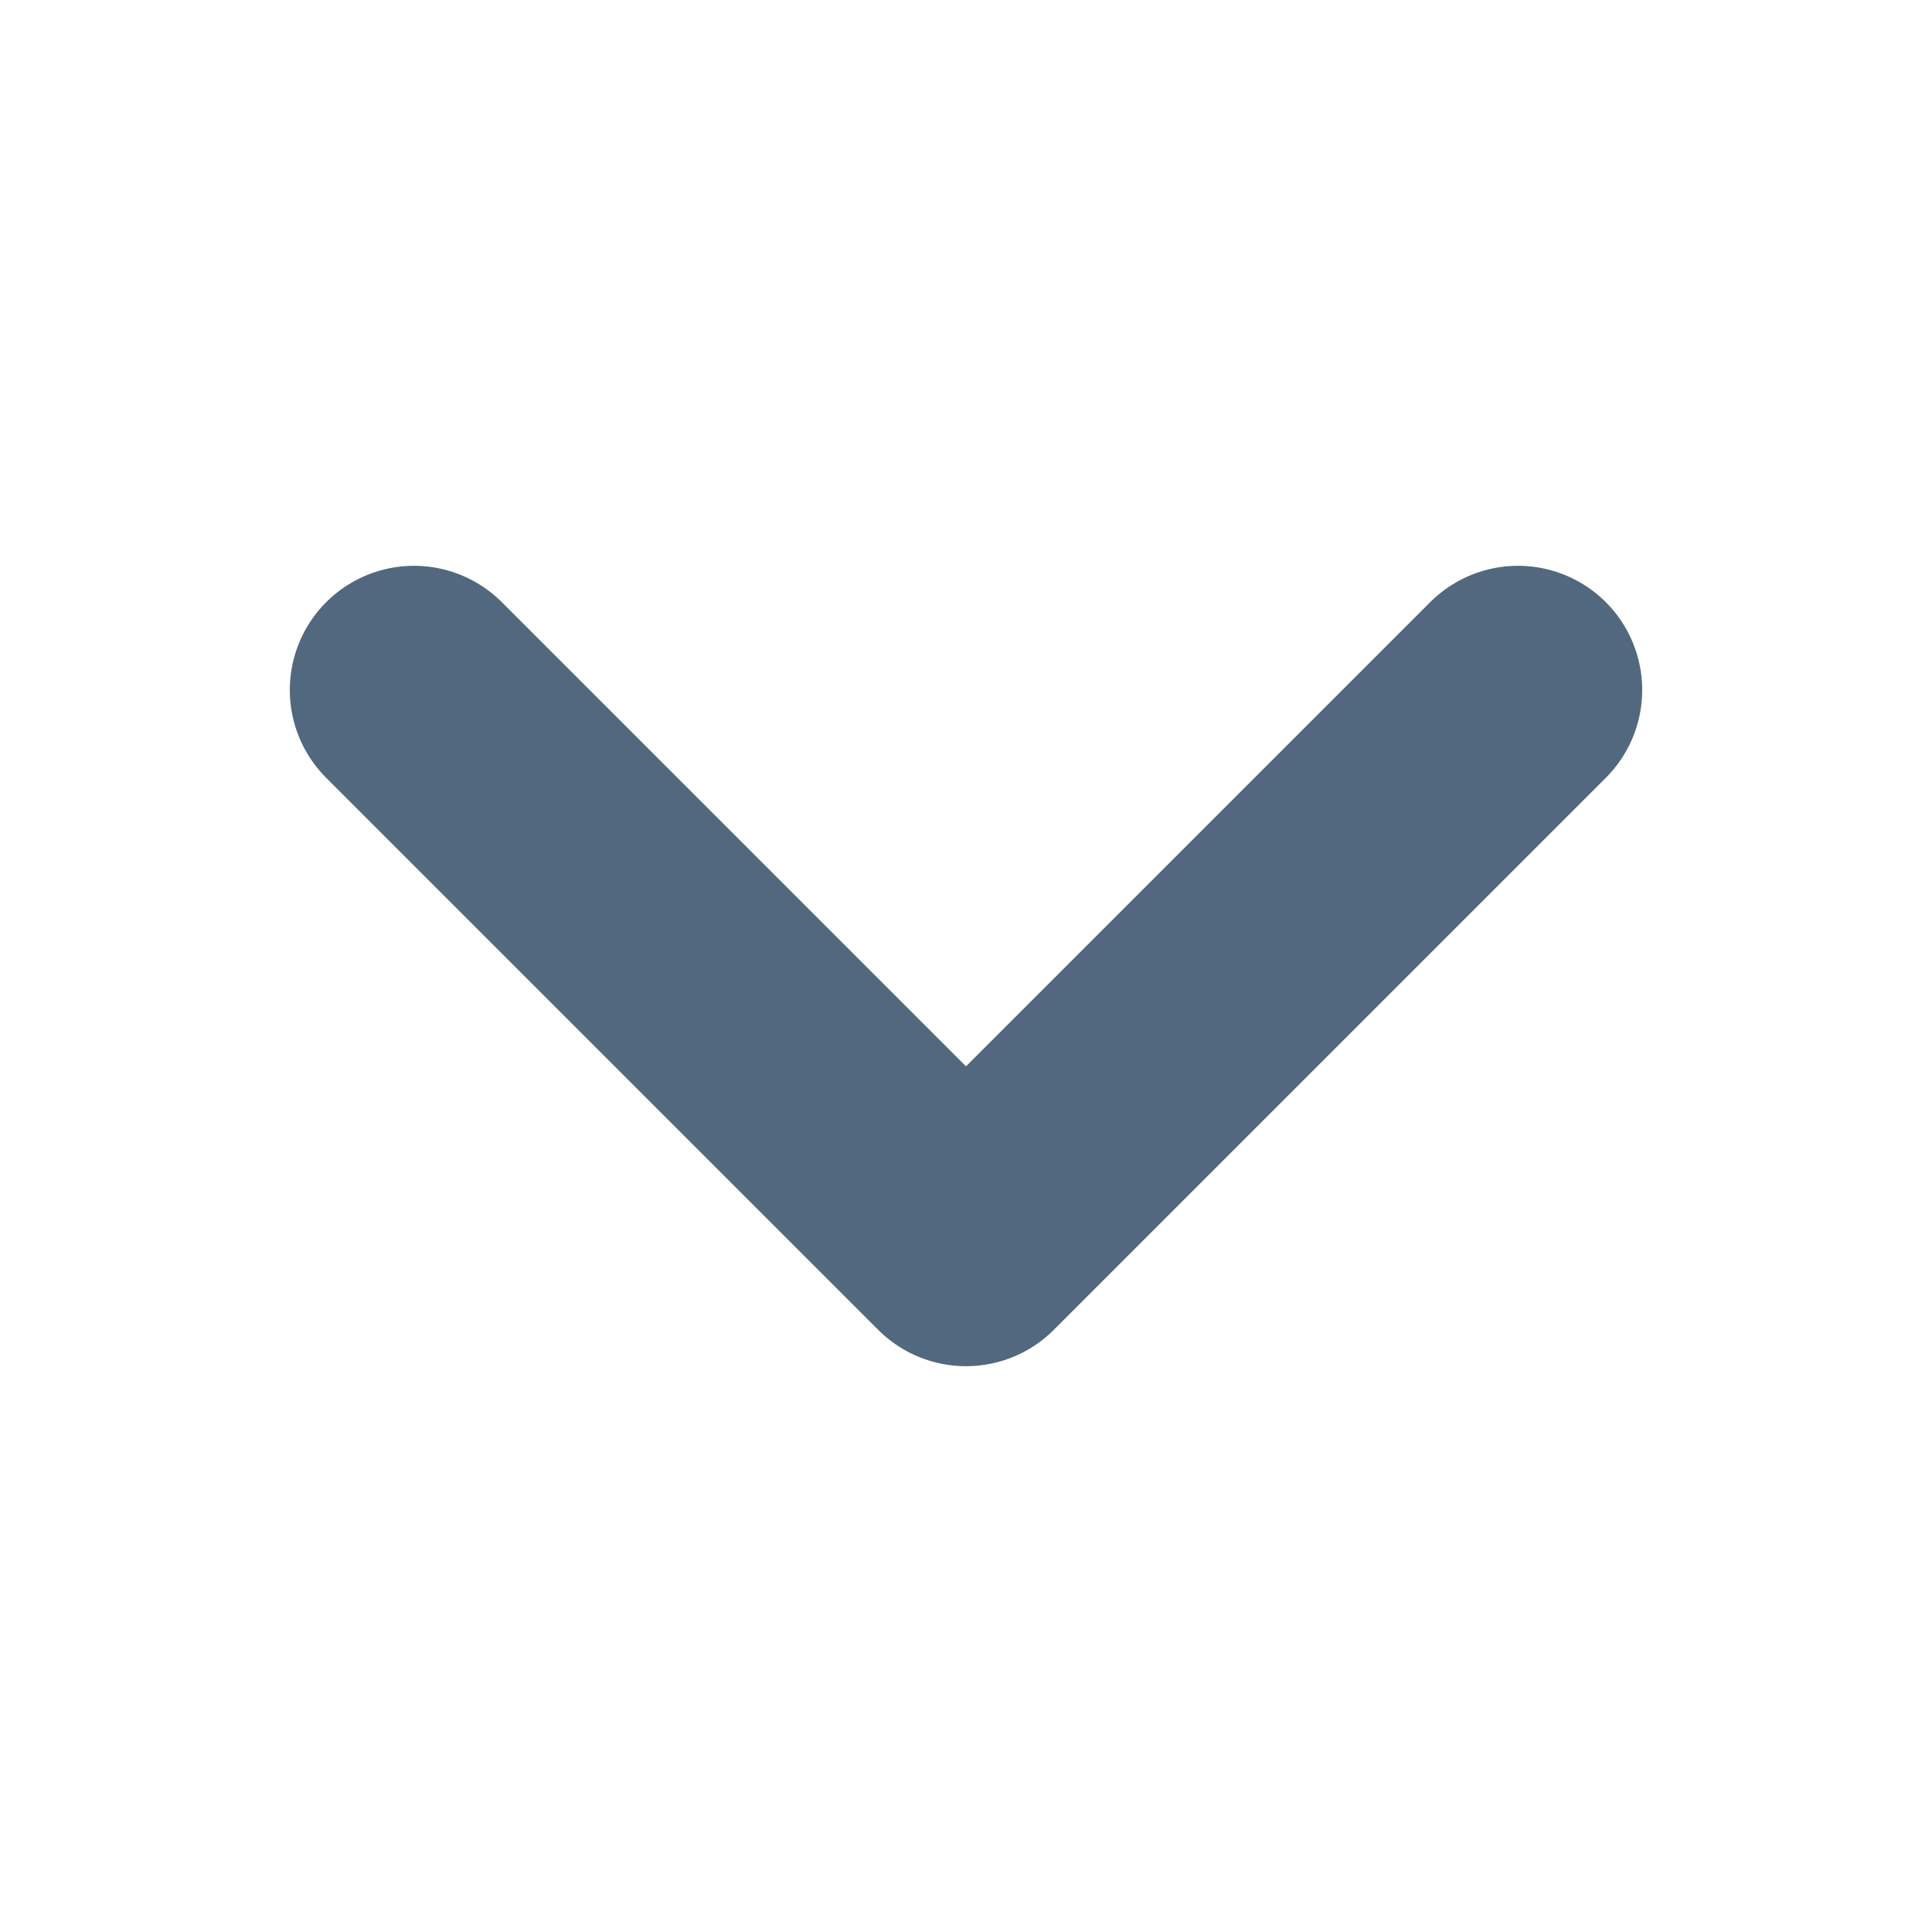
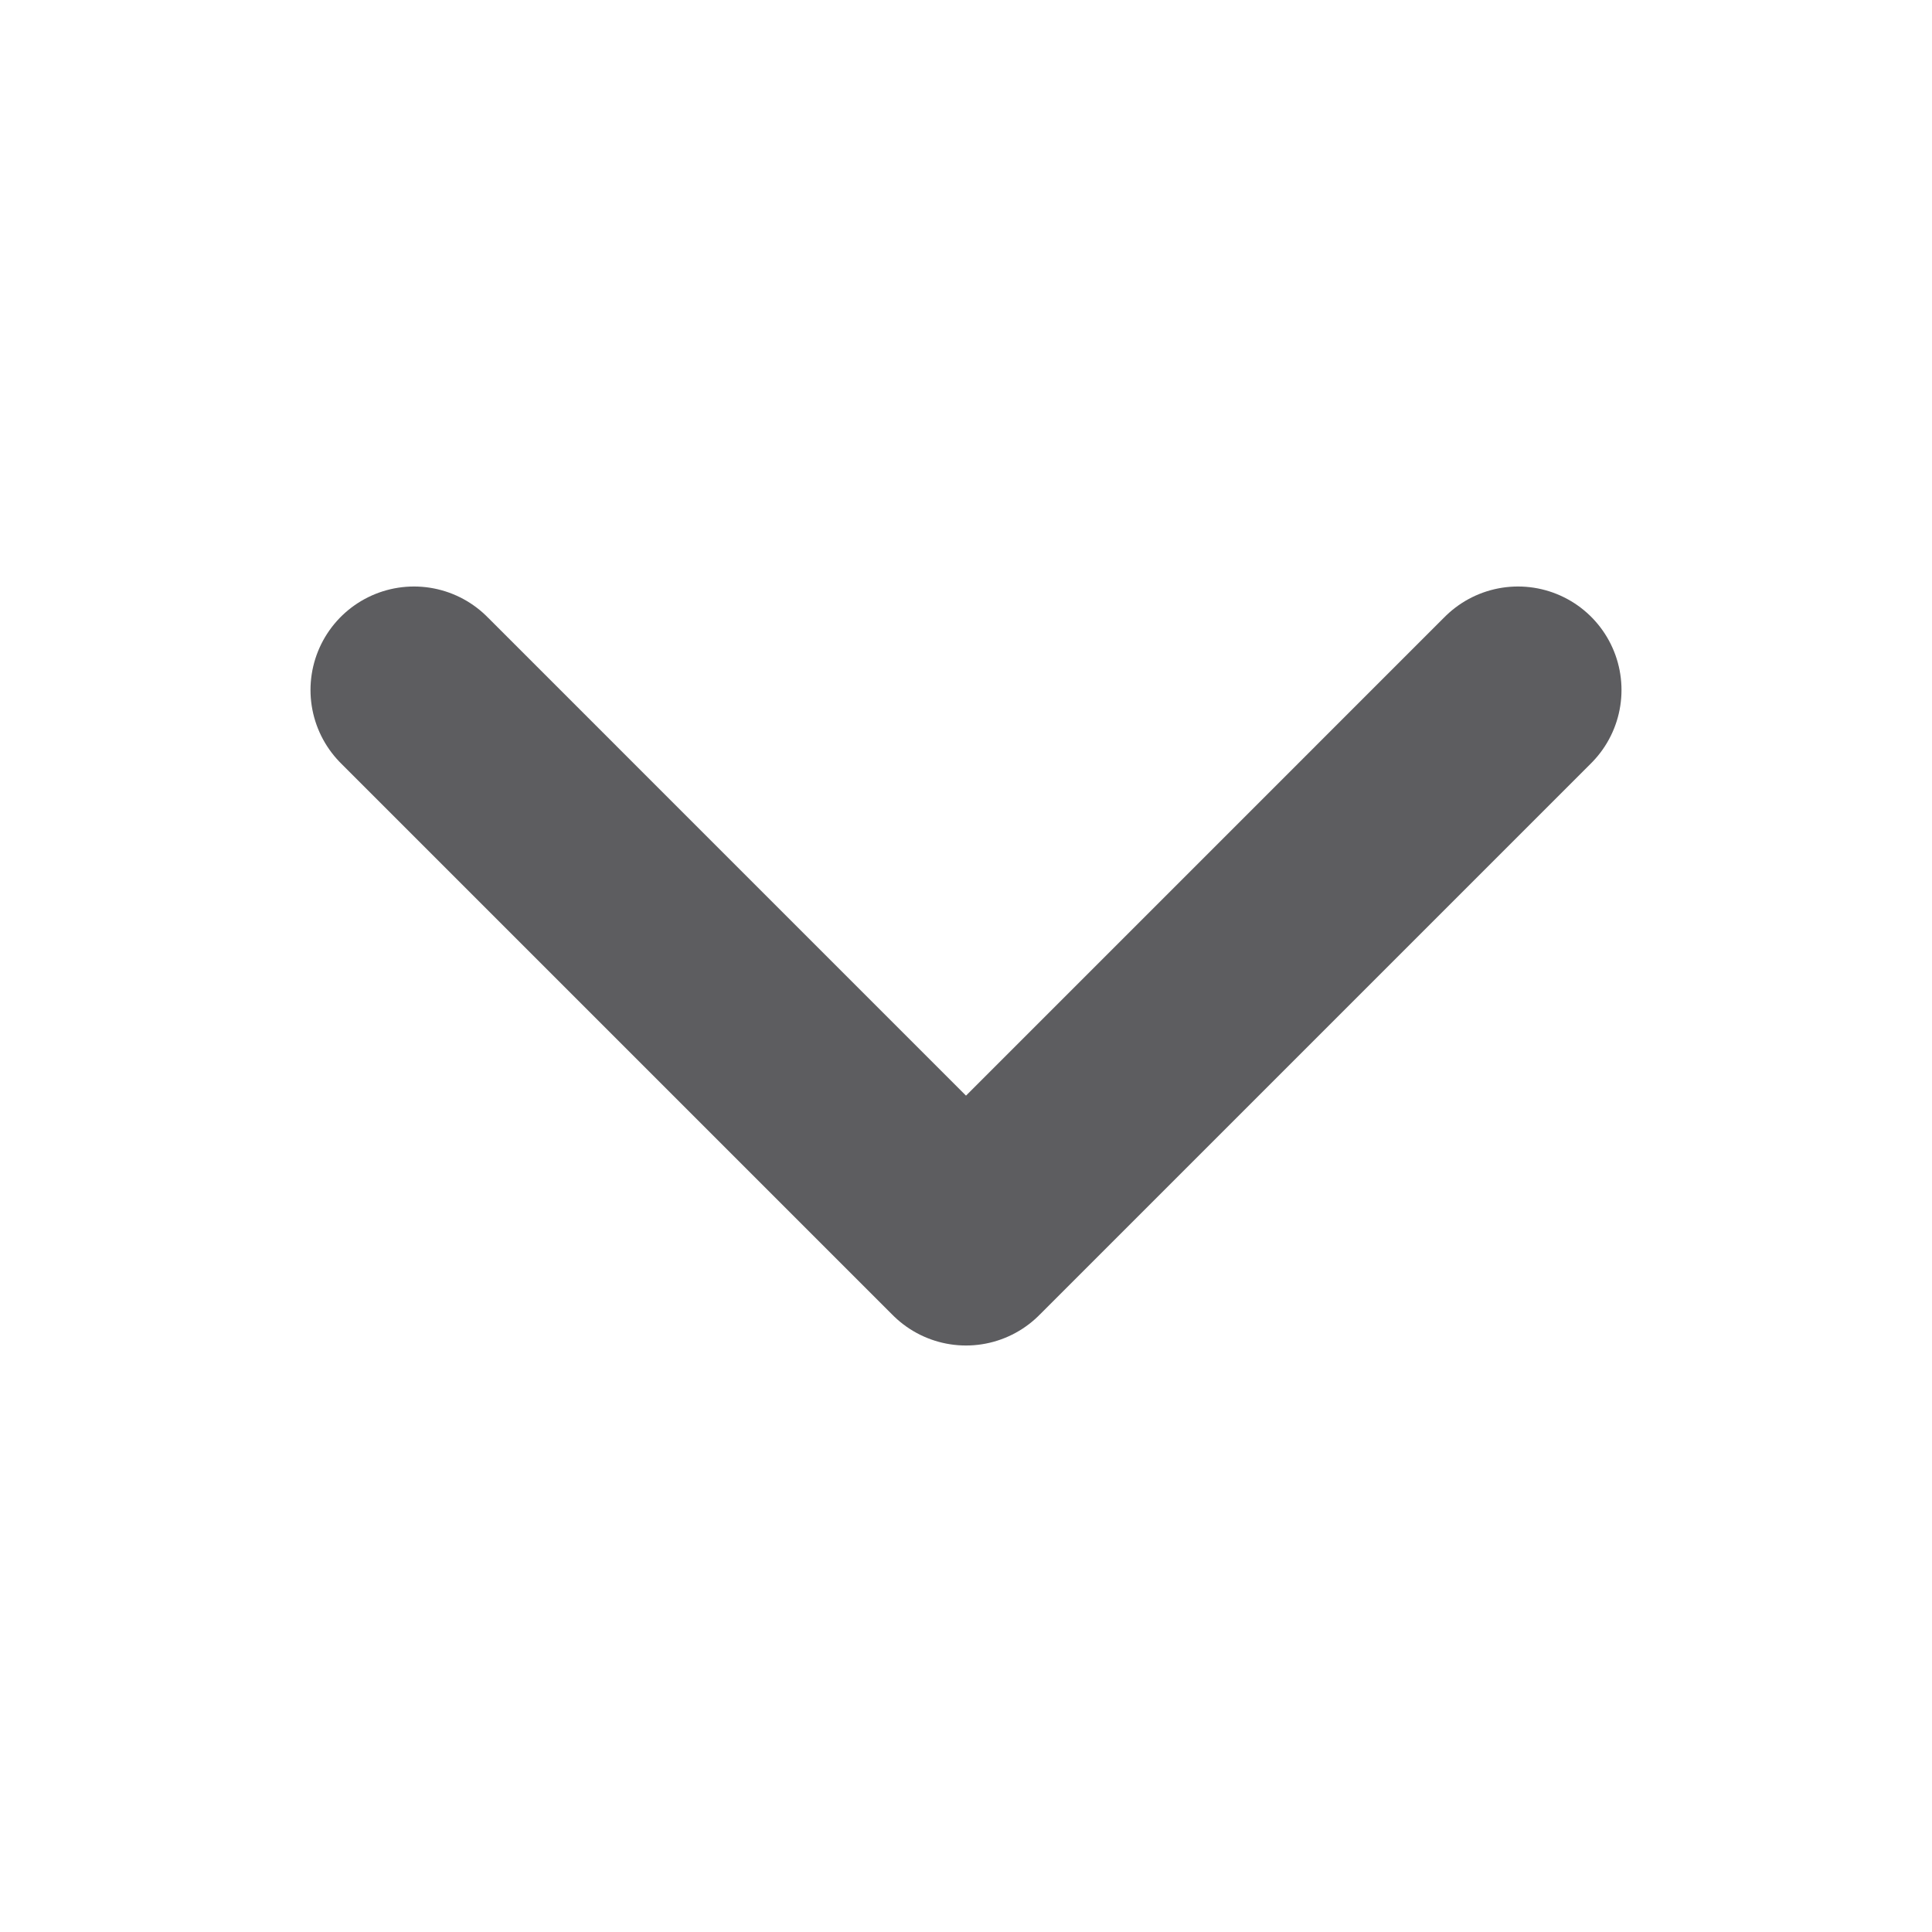
<svg xmlns="http://www.w3.org/2000/svg" width="14" height="14" viewBox="0 0 14 14">
-   <path d="M3 5 7 9 11 5" fill="none" stroke="#52687f" stroke-width="1.8" stroke-linecap="round" stroke-linejoin="round" />
+   <path d="M3 5 7 9 11 5" fill="none" stroke="#5d5d60" stroke-width="1.5" stroke-linecap="round" stroke-linejoin="round" />
</svg>
